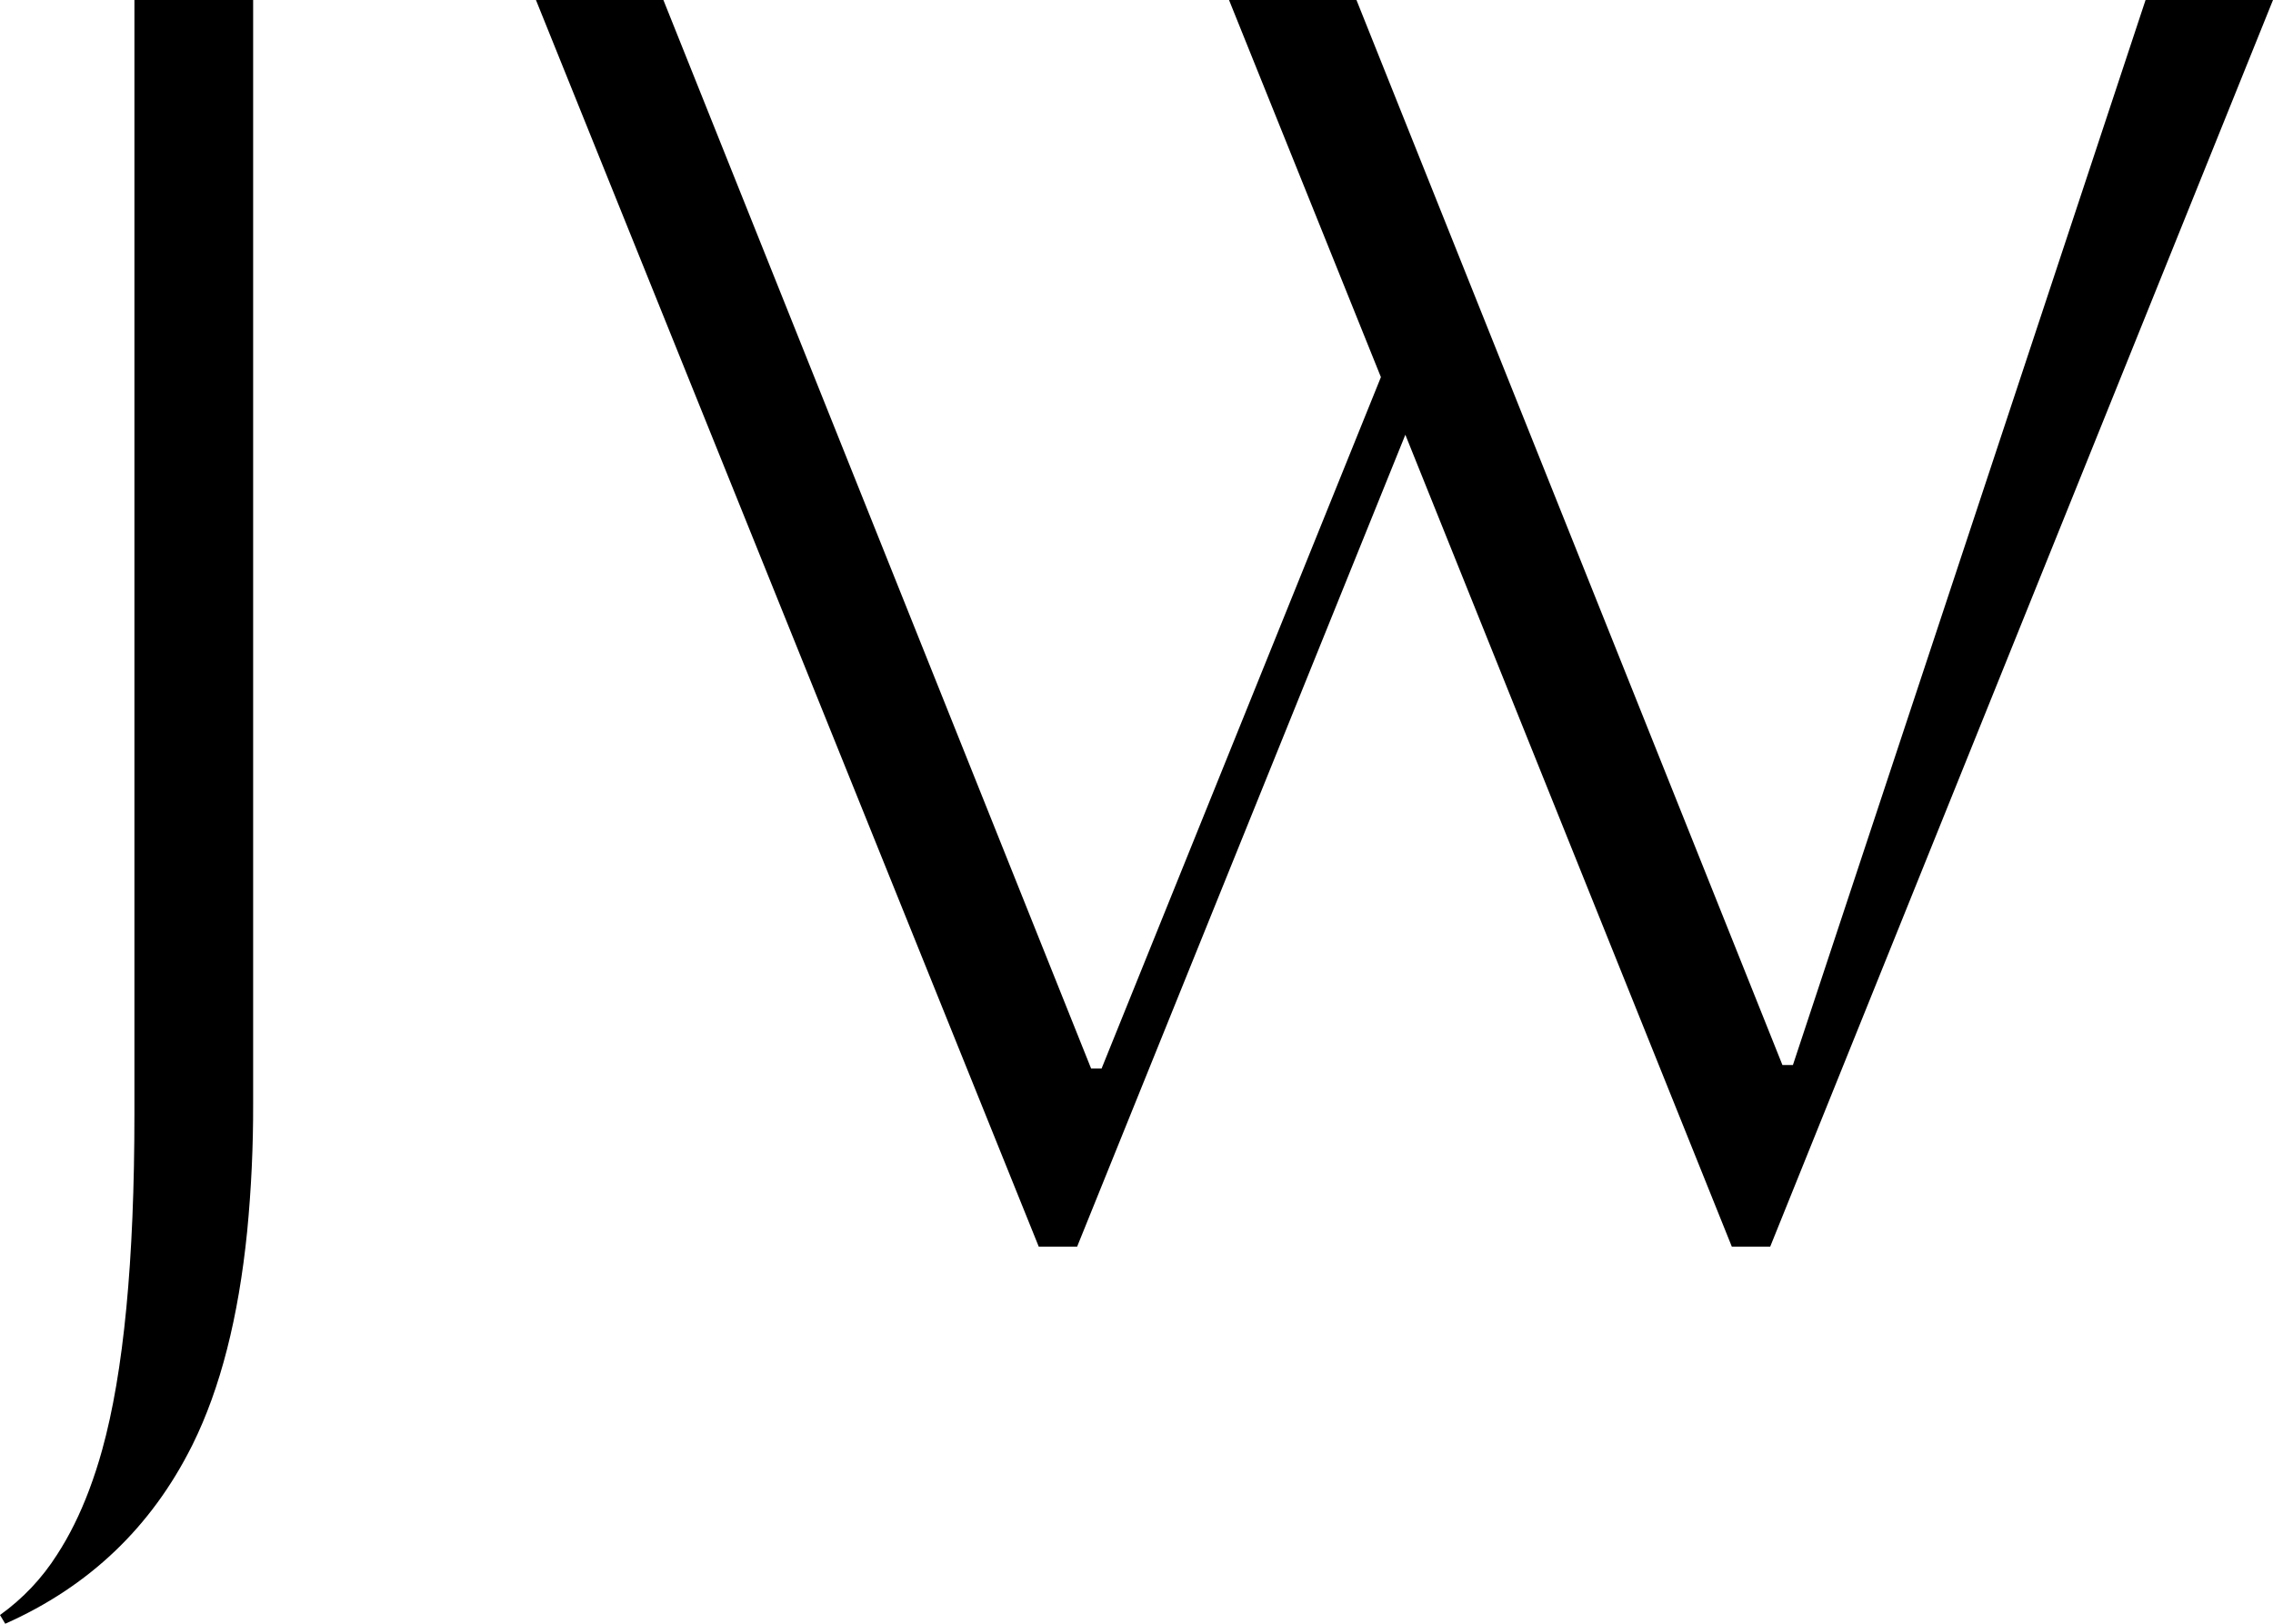
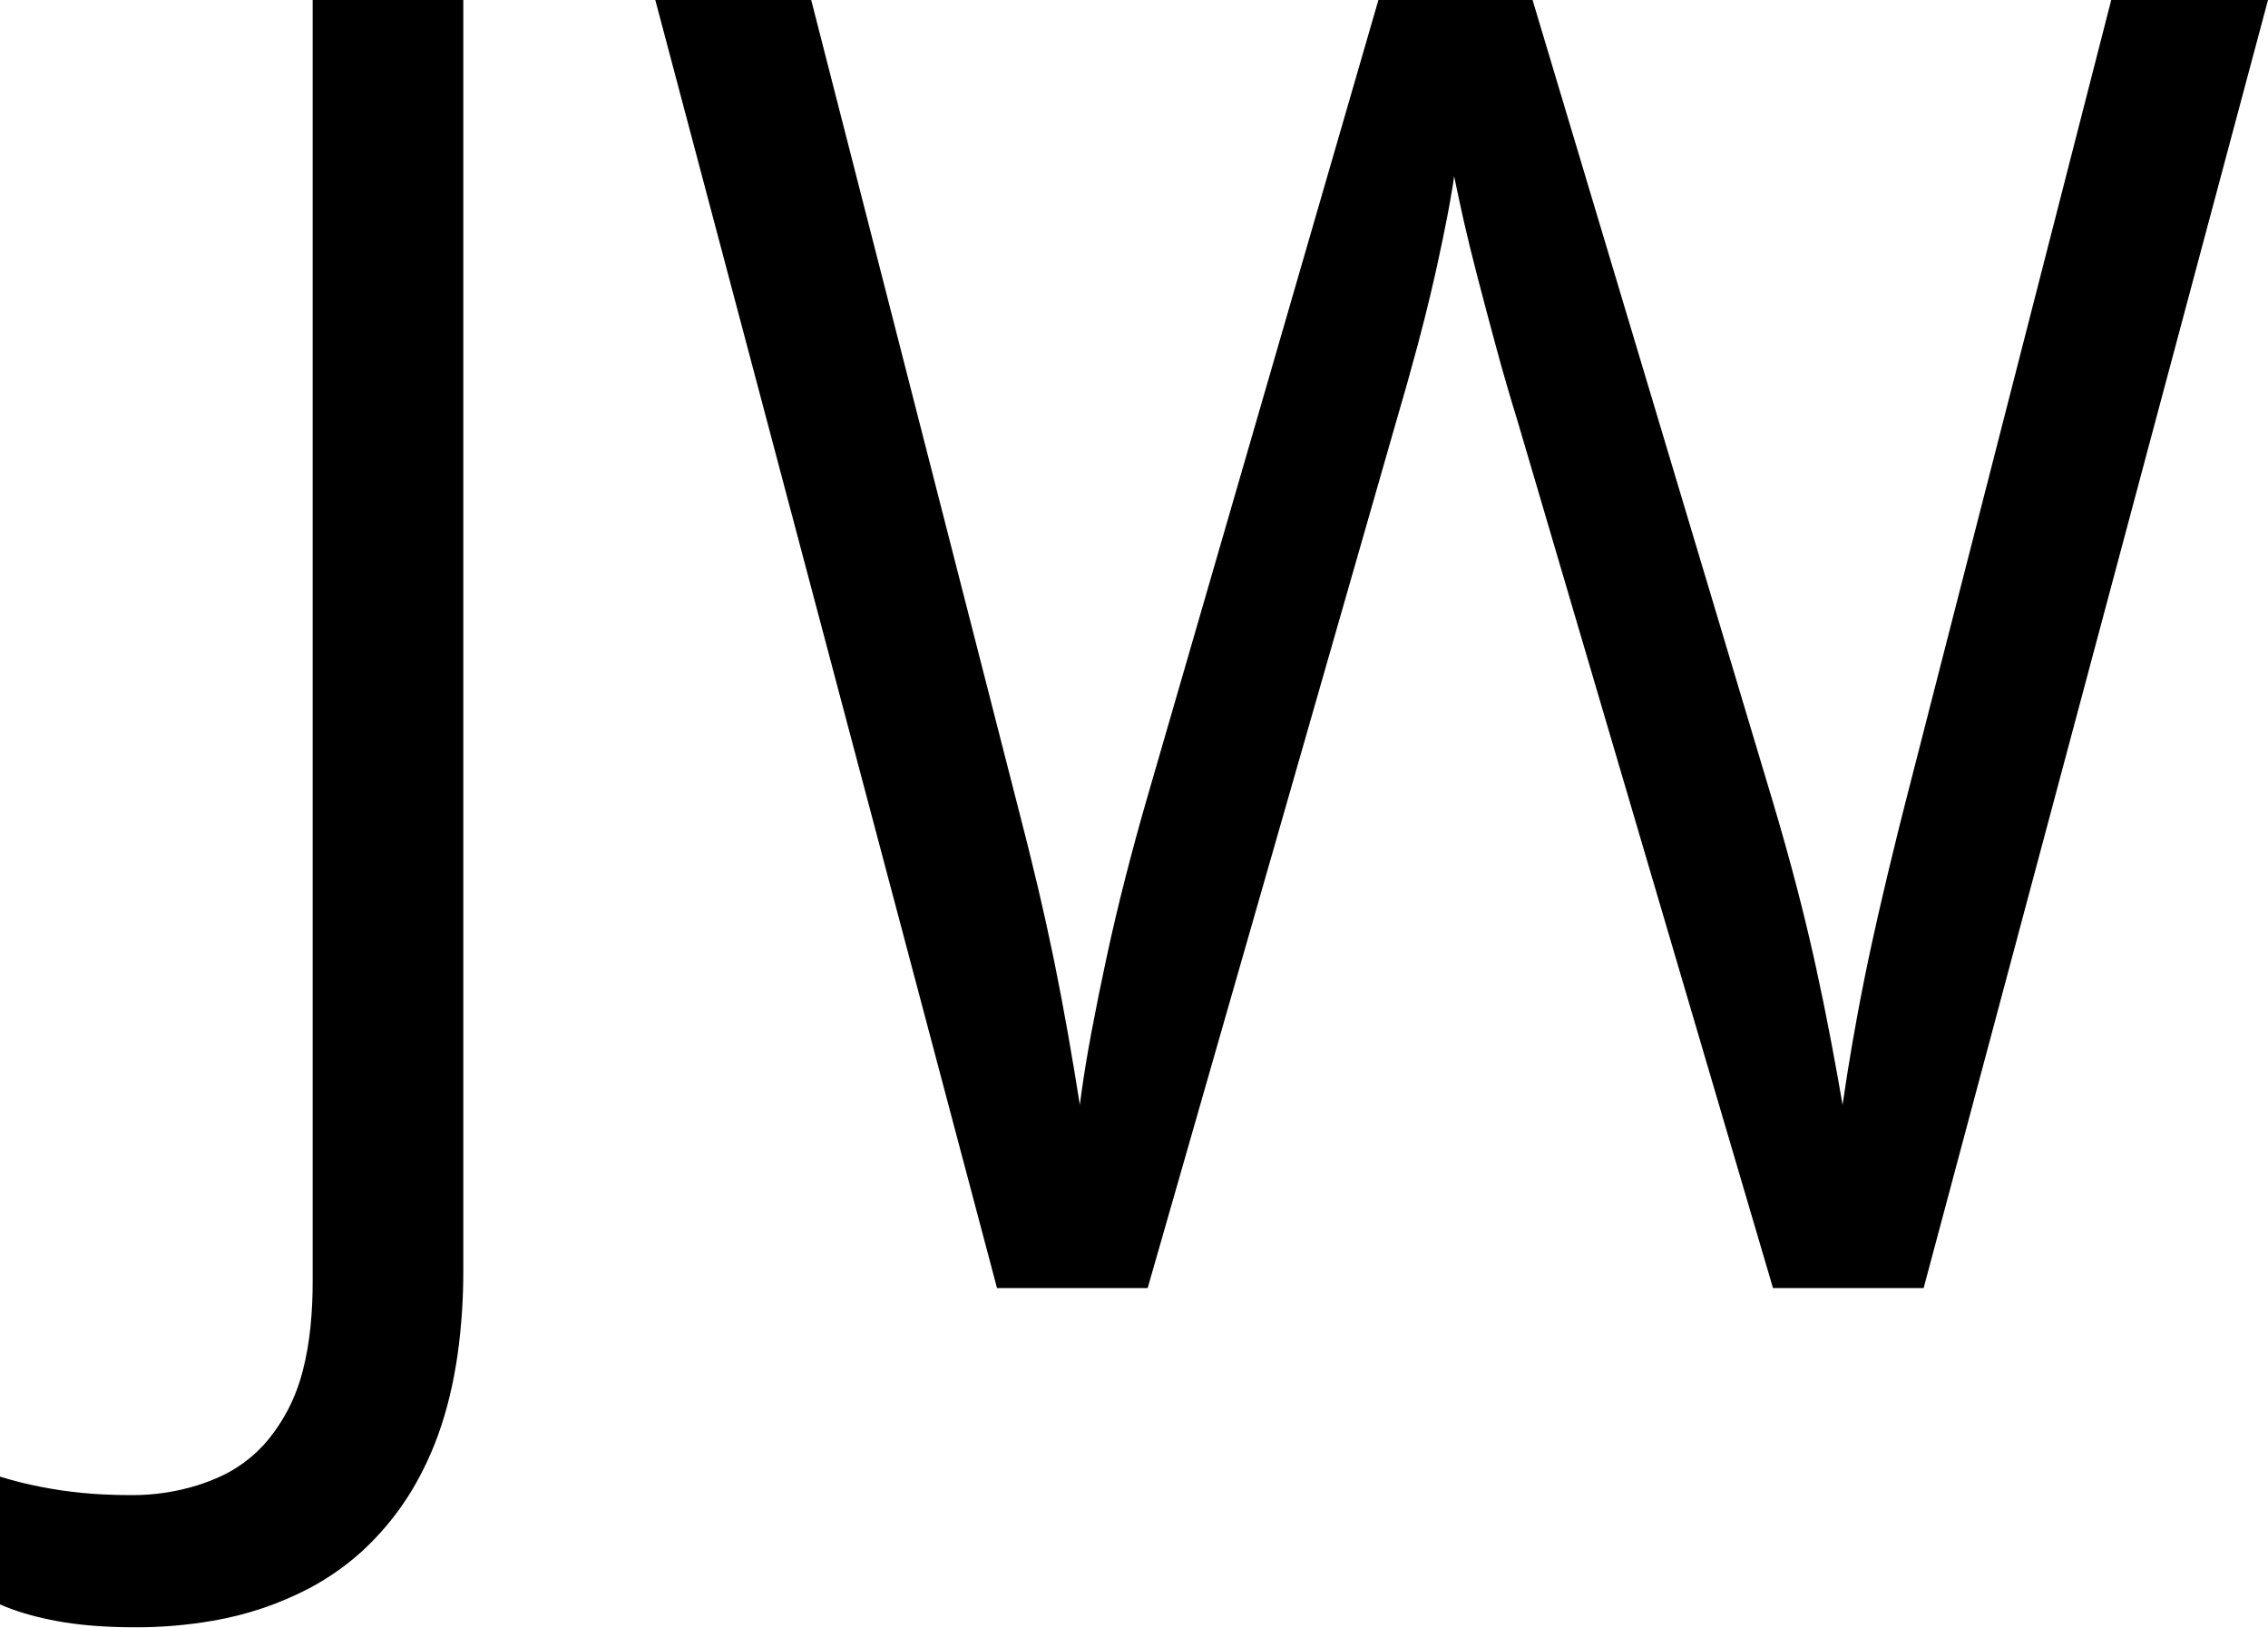
- <svg xmlns="http://www.w3.org/2000/svg" viewBox="0 0 130.2 93">
-   <style>
-         .j {
-             fill: blue;
-         }
- 
-         .w {
-             fill: orange;
-         }
-     </style>
+ <svg xmlns="http://www.w3.org/2000/svg" width="125.732" height="90.186" viewBox="0 0 125.732 90.186">
  <g>
-     <path d="M 59.5 71.4 L 30.7 0 L 38 0 L 62.5 61.2 L 63.1 61.2 L 79.1 21.6 L 70.4 0 L 77.7 0 L 102.1 61 L 102.7 61 L 122.9 0 L 130.2 0 L 101.4 71.4 L 99.2 71.4 L 80.5 24.9 L 61.7 71.4 L 59.5 71.4 Z" />
-     <path d=" M 7.7 63.8 L 7.7 0 L 14.5 0 L 14.5 63.2 A 73.291 73.291 0 0 1 14.158 70.528 Q 13.412 77.926 11.04 82.72 A 21.84 21.84 0 0 1 11 82.8 Q 7.5 89.8 0.3 93 L 0 92.5 A 12.433 12.433 0 0 0 3.278 89.029 Q 4.319 87.426 5.1 85.357 A 27.112 27.112 0 0 0 5.85 83.05 Q 7.7 76.4 7.7 63.8 Z" />
+     <path d="M 0 88.916 L 0 81.836 A 21.154 21.154 0 0 0 2.264 82.403 A 24.978 24.978 0 0 0 3.369 82.593 A 24.607 24.607 0 0 0 5.742 82.824 A 30.347 30.347 0 0 0 7.275 82.861 A 12.135 12.135 0 0 0 10.903 82.33 A 11.055 11.055 0 0 0 12.305 81.787 A 7.489 7.489 0 0 0 15.175 79.393 A 9.979 9.979 0 0 0 15.967 78.125 A 10.146 10.146 0 0 0 16.8 75.909 Q 17.084 74.807 17.217 73.489 A 24.887 24.887 0 0 0 17.334 70.996 L 17.334 0 L 25.684 0 L 25.684 70.361 A 33.227 33.227 0 0 1 25.371 75.056 Q 25.021 77.503 24.28 79.546 A 17.251 17.251 0 0 1 23.462 81.445 A 15.451 15.451 0 0 1 20.069 85.973 A 14.334 14.334 0 0 1 17.163 88.013 A 18.044 18.044 0 0 1 11.799 89.823 A 24.71 24.71 0 0 1 7.471 90.186 A 29.701 29.701 0 0 1 5.447 90.12 Q 4.448 90.052 3.572 89.912 A 16.804 16.804 0 0 1 3.174 89.844 A 17.81 17.81 0 0 1 1.666 89.501 Q 0.933 89.299 0.31 89.048 A 9.888 9.888 0 0 1 0 88.916 Z" />
+     <path d="M 117.041 0 L 125.732 0 L 106.641 71.387 L 98.291 71.387 L 84.131 23.34 Q 83.496 21.289 82.935 19.214 A 436.313 436.313 0 0 1 82.391 17.187 A 374.681 374.681 0 0 1 81.885 15.259 Q 81.465 13.643 81.172 12.352 A 64.244 64.244 0 0 1 81.079 11.938 A 246.783 246.783 0 0 1 80.931 11.263 Q 80.789 10.611 80.693 10.148 A 53.587 53.587 0 0 1 80.615 9.766 A 19.276 19.276 0 0 1 80.556 10.175 Q 80.483 10.64 80.366 11.288 A 85.833 85.833 0 0 1 80.249 11.914 Q 80.018 13.131 79.679 14.672 A 146.015 146.015 0 0 1 79.565 15.186 A 91.859 91.859 0 0 1 78.989 17.6 A 112.111 112.111 0 0 1 78.589 19.141 Q 78.027 21.24 77.393 23.389 L 63.623 71.387 L 55.273 71.387 L 36.328 0 L 44.971 0 L 56.445 44.775 Q 57.031 47.021 57.544 49.194 A 136.756 136.756 0 0 1 58.366 52.903 A 124.025 124.025 0 0 1 58.472 53.418 A 154.304 154.304 0 0 1 59.223 57.391 A 145.531 145.531 0 0 1 59.229 57.422 Q 59.57 59.375 59.863 61.23 A 66.524 66.524 0 0 1 60.312 58.278 A 76.669 76.669 0 0 1 60.498 57.251 Q 60.889 55.176 61.353 53.027 Q 61.816 50.879 62.378 48.682 A 146.767 146.767 0 0 1 63.574 44.287 L 76.416 0 L 84.961 0 L 98.34 44.629 Q 99.023 46.924 99.609 49.17 A 113.365 113.365 0 0 1 100.541 53.007 A 102.672 102.672 0 0 1 100.659 53.54 A 163.375 163.375 0 0 1 101.099 55.615 A 140.197 140.197 0 0 1 101.489 57.593 A 227.664 227.664 0 0 1 101.837 59.467 A 189 189 0 0 1 102.148 61.23 A 118.032 118.032 0 0 1 102.688 57.825 A 137.79 137.79 0 0 1 102.979 56.201 A 129.836 129.836 0 0 1 103.788 52.197 A 150.044 150.044 0 0 1 104.126 50.684 A 251.285 251.285 0 0 1 105.183 46.252 A 279.451 279.451 0 0 1 105.566 44.727 L 117.041 0 Z" />
  </g>
</svg>
